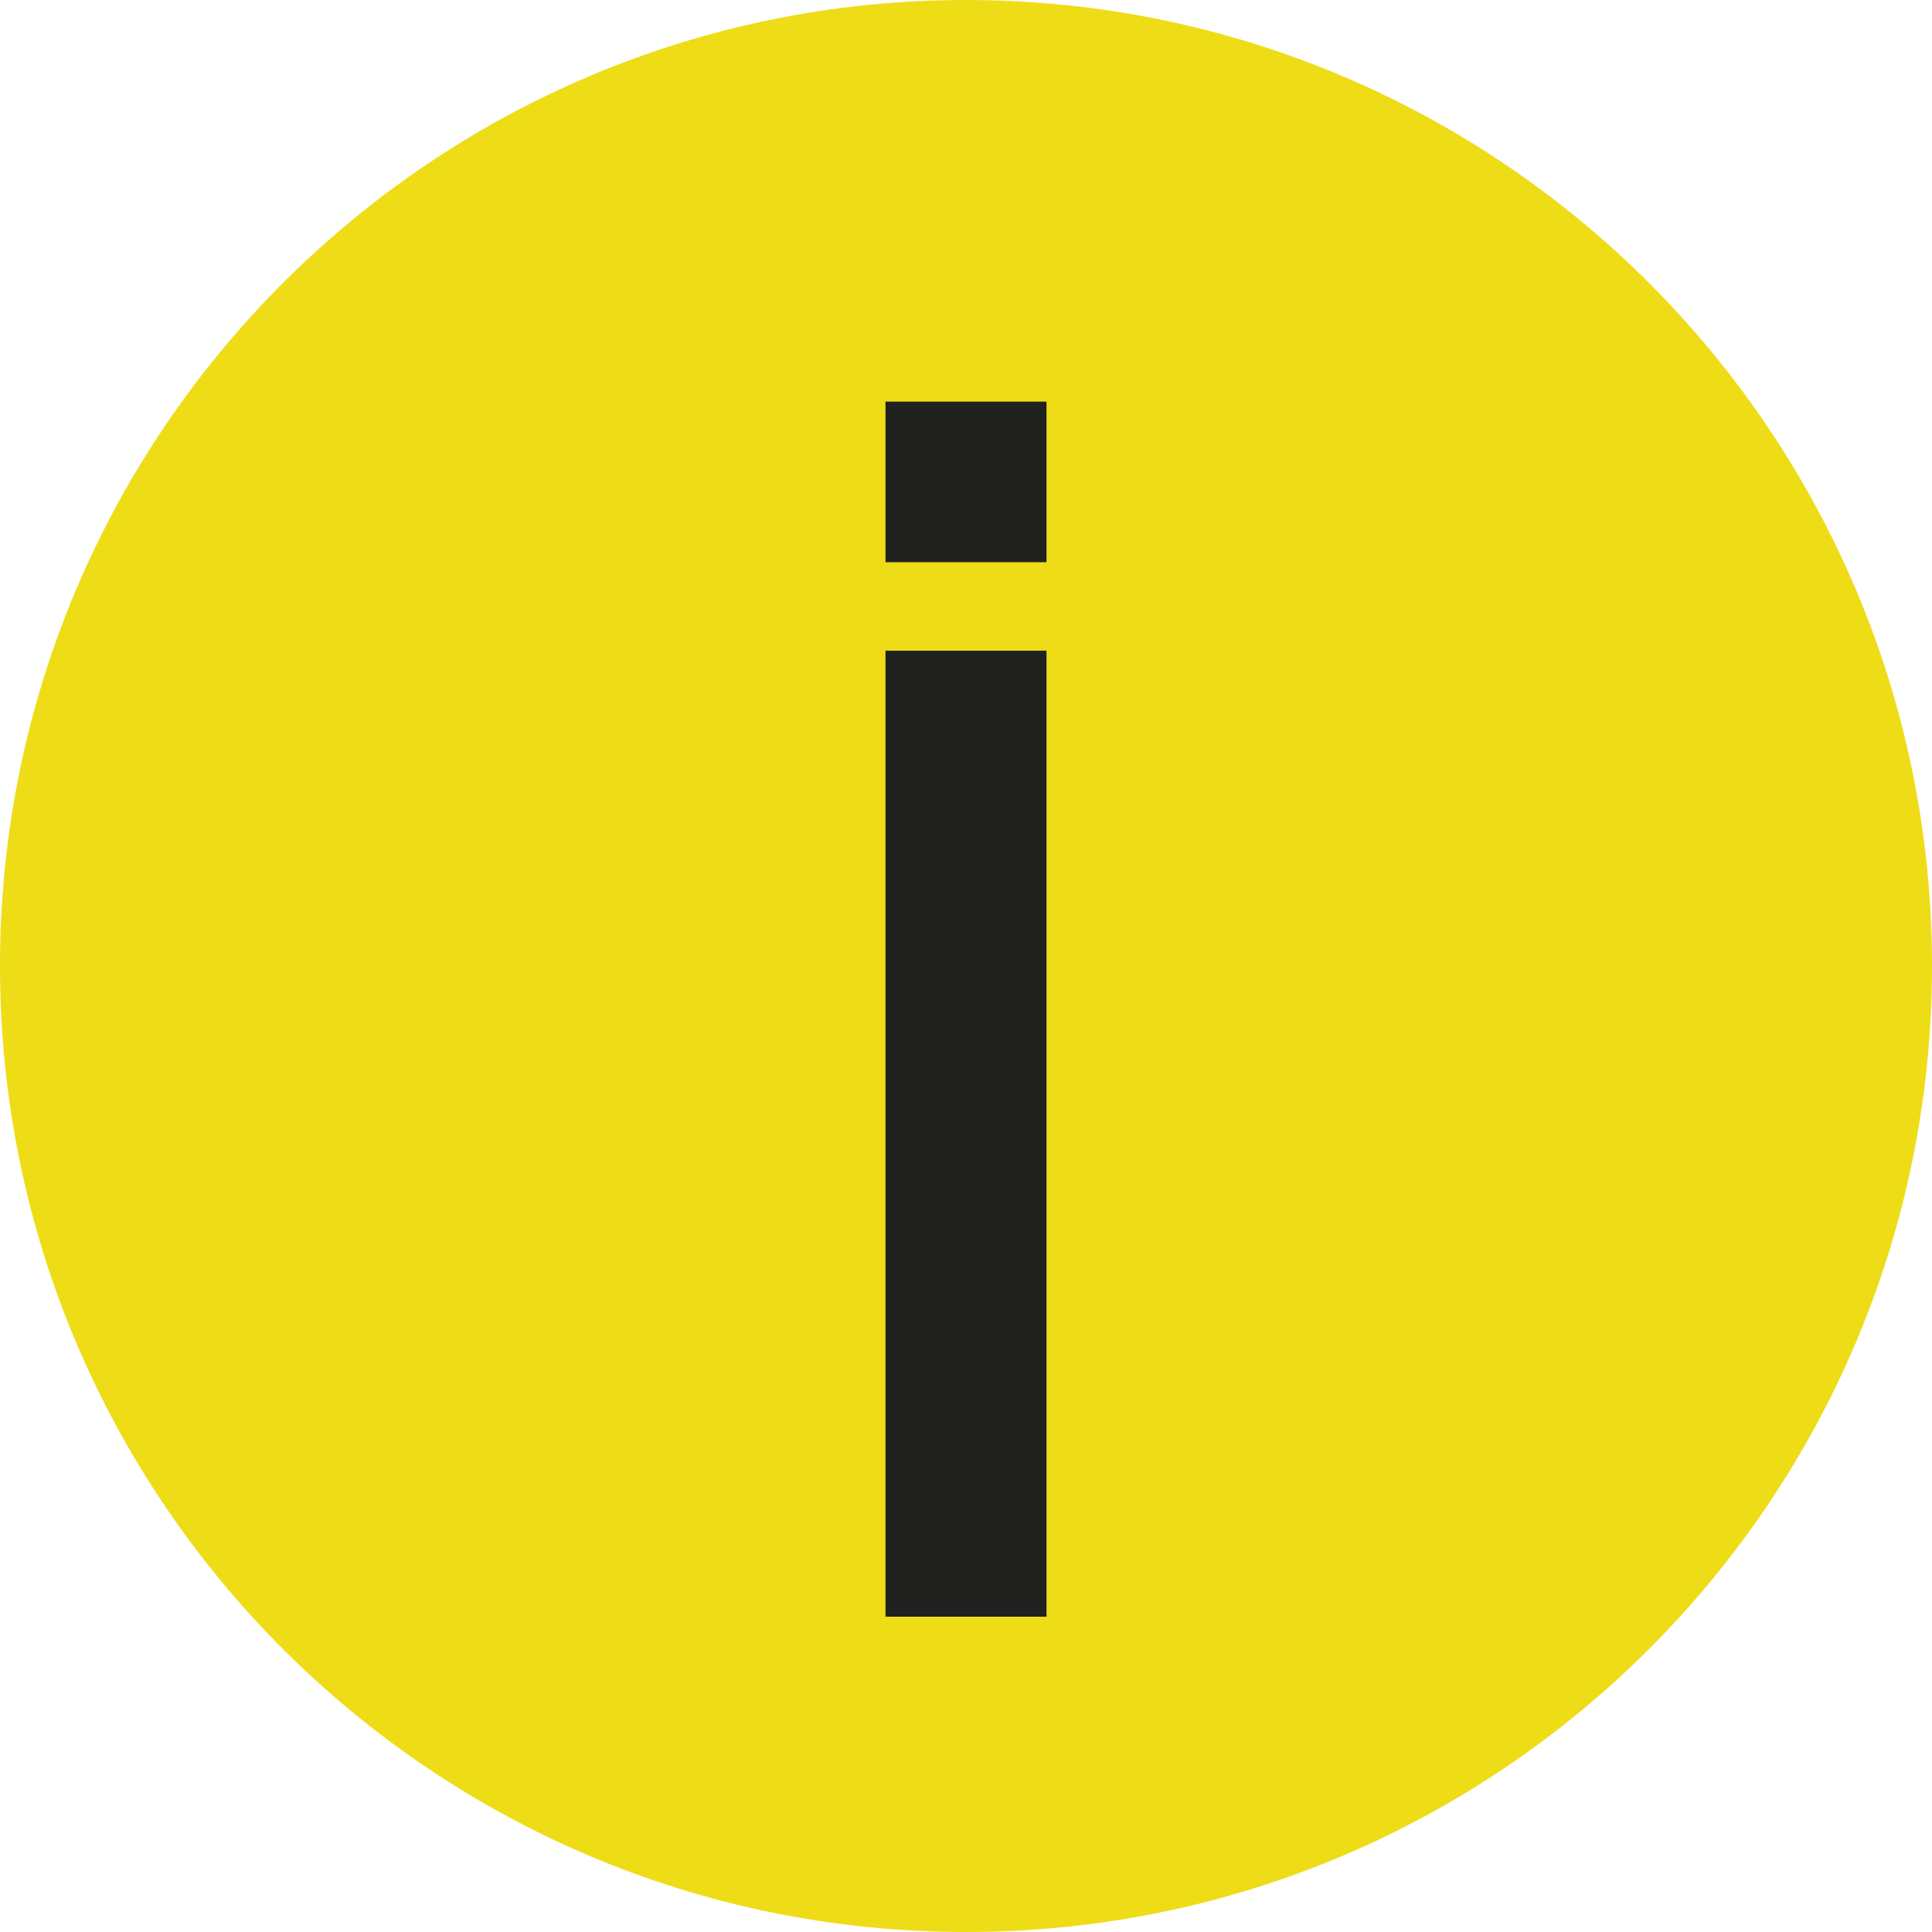
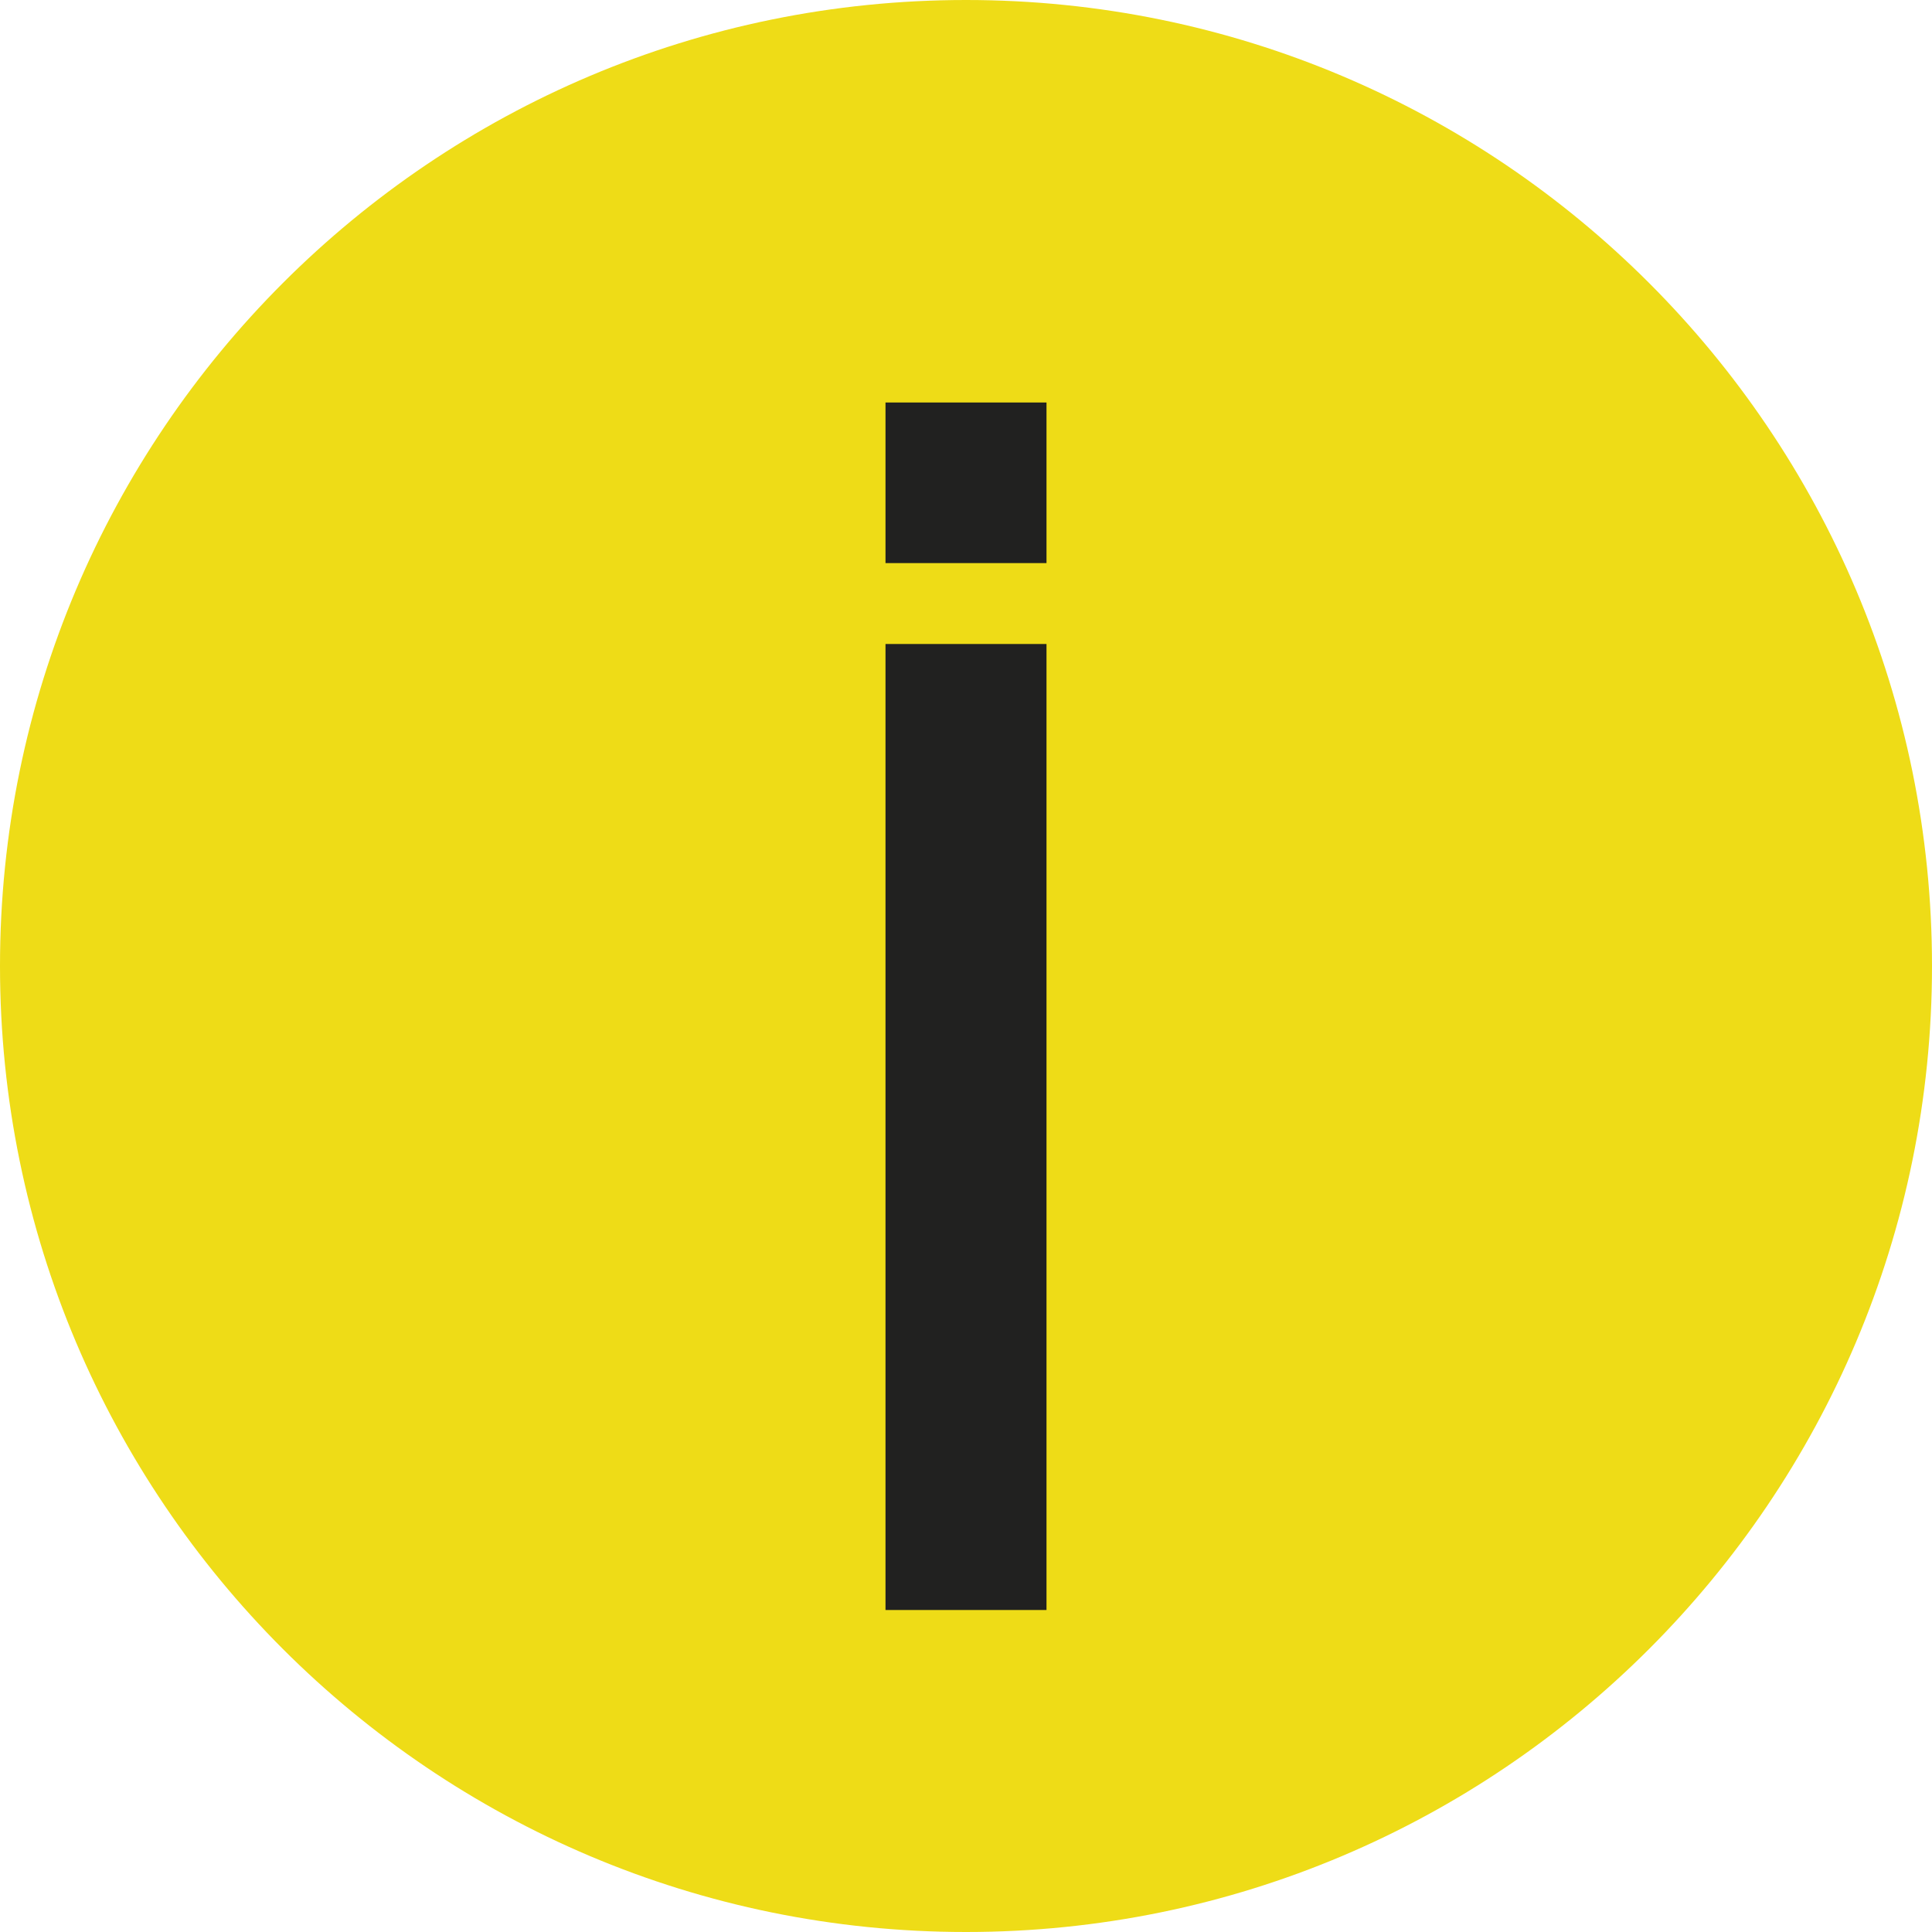
<svg xmlns="http://www.w3.org/2000/svg" version="1.1" id="Layer_1" x="0px" y="0px" width="24px" height="24px" viewBox="0 0 24 24" enable-background="new 0 0 24 24" xml:space="preserve">
  <g>
    <g>
-       <path fill="#EEDC17" d="M12,0c6.627,0,12,5.373,12,12c0,6.626-5.373,12-12,12S0,18.627,0,12S5.373,0,12,0z" />
+       <g>
+         <path fill="#EEDC17" d="M12,0c6.627,0,12,5.373,12,12c0,6.626-5.373,12-12,12S0,18.627,0,12S5.373,0,12,0z" />
+       </g>
    </g>
+     <polygon fill="#212120" points="11,20 13,20 13,8 11,8  " />
+     <polygon fill="#212120" points="11,6.995 13,6.995 13,5 11,5  " />
  </g>
-   <polygon fill="#212120" points="11,20.083 13,20.083 13,8.083 11,8.083 " />
-   <polygon fill="#212120" points="11,6.984 13,6.984 13,4.989 11,4.989 " />
</svg>
